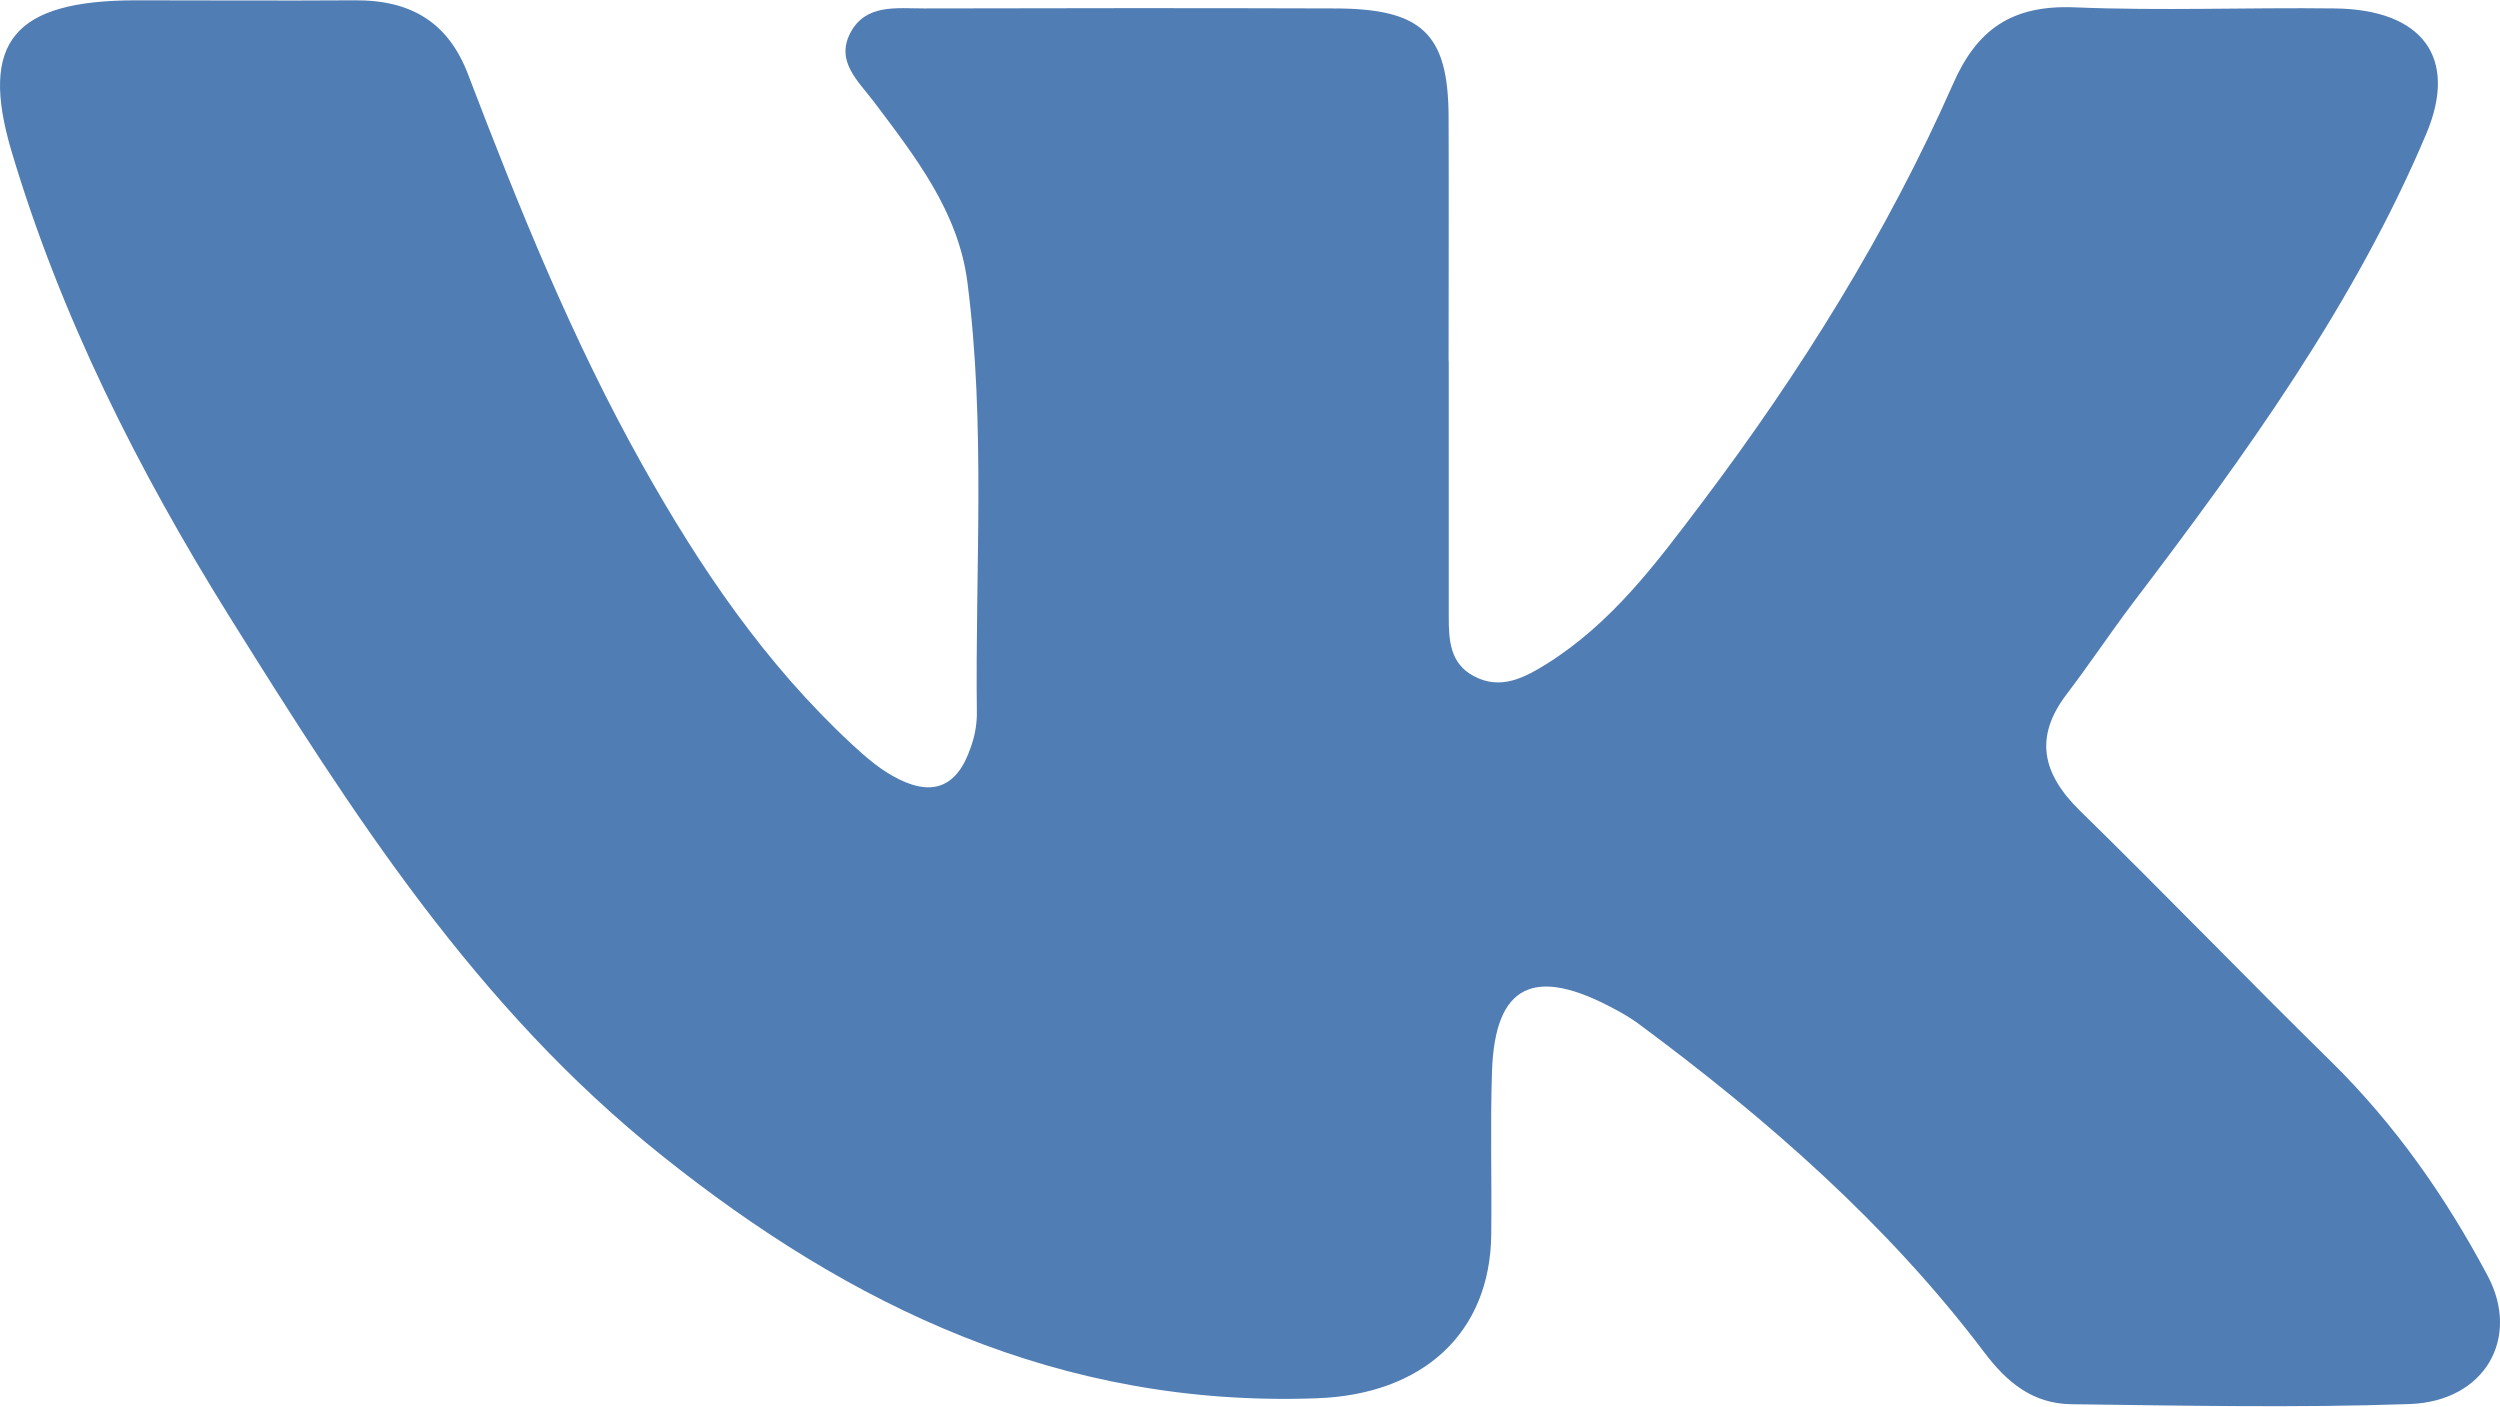
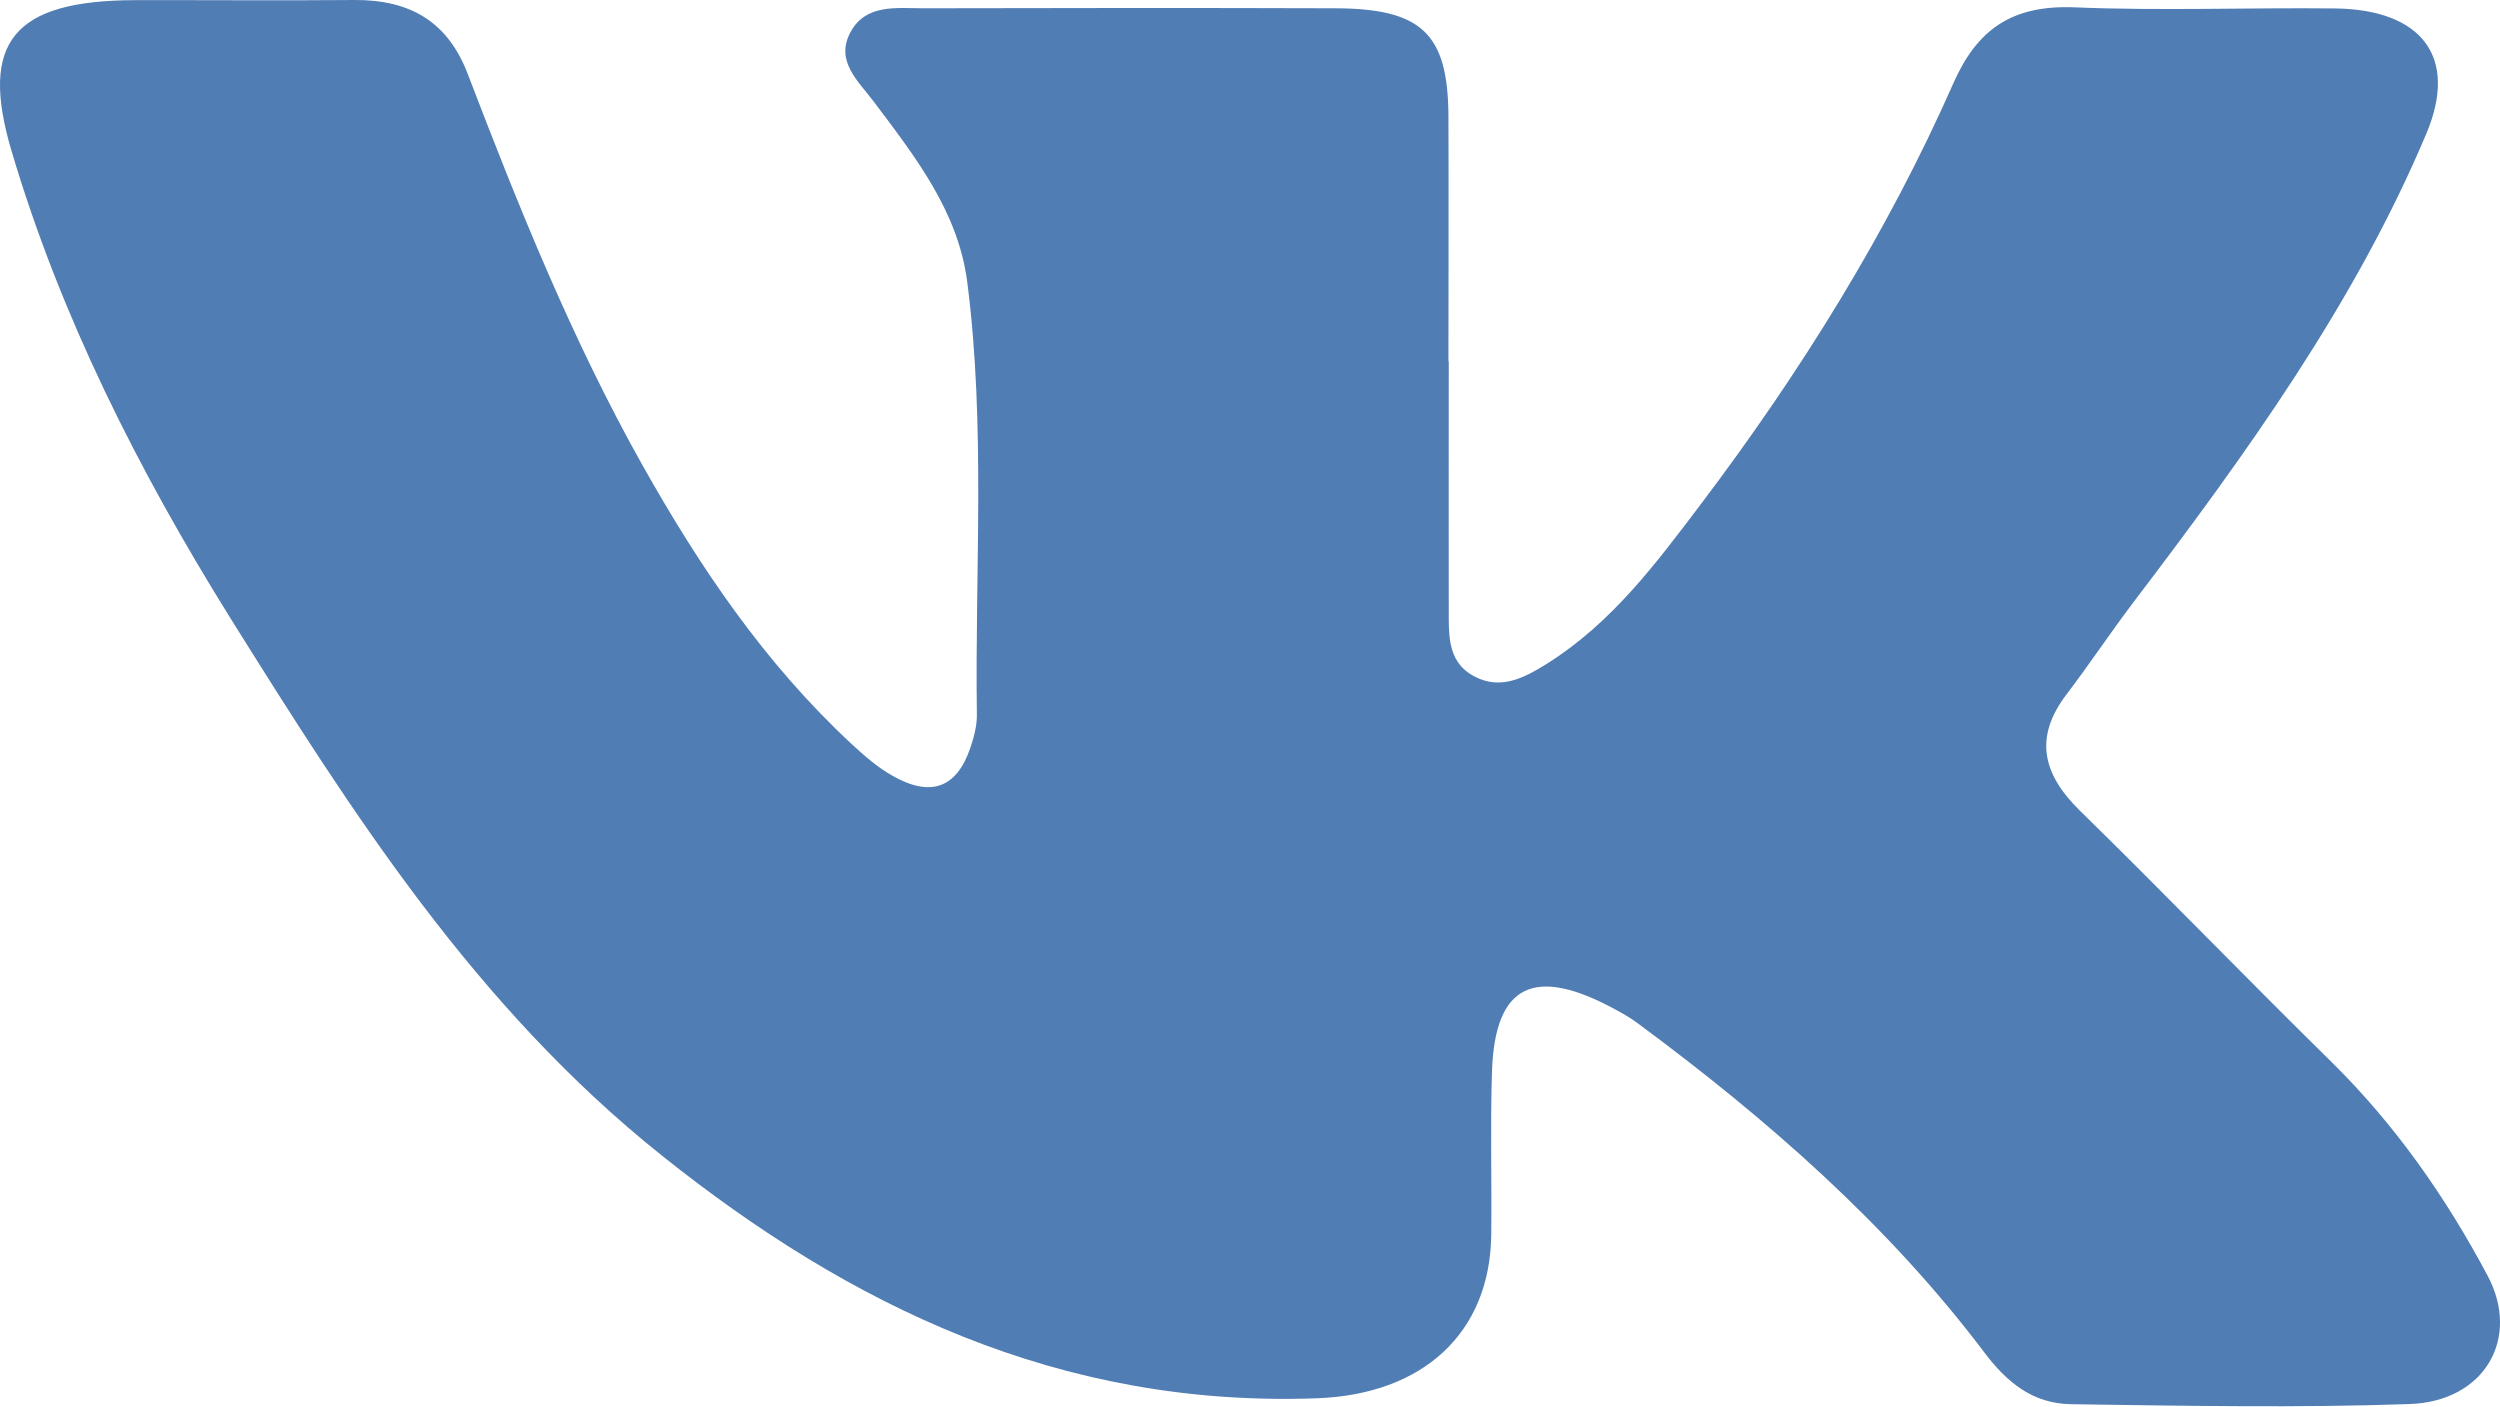
<svg xmlns="http://www.w3.org/2000/svg" width="16" height="9" viewBox="0 0 16 9" fill="none">
-   <path d="M9.272 2.313v1.634c0 .146.006.3.162.381.17.09.321.01.463-.078.423-.265.706-.65.992-1.028.637-.844 1.191-1.734 1.612-2.688.15-.34.369-.504.778-.487.554.023 1.11 0 1.665.007.558.007.789.313.586.798-.459 1.09-1.156 2.055-1.878 3.005-.146.193-.28.395-.427.588-.207.273-.155.506.085.742.542.53 1.066 1.074 1.606 1.604.416.409.738.873 1.004 1.372.214.4-.017.807-.5.823-.72.025-1.442.01-2.163.001-.25-.003-.416-.143-.56-.335-.615-.814-1.386-1.49-2.22-2.107a1.235 1.235 0 00-.14-.085c-.517-.281-.768-.16-.788.391-.012.349-.001.699-.005 1.048-.006.634-.439 1.026-1.117 1.05-1.648.06-2.989-.594-4.188-1.551-1.198-.955-1.988-2.2-2.767-3.446C.882 3.006.386 2.02.072.962-.132.27.087.003.868.002c.467 0 .932.003 1.398 0 .368-.004.603.145.728.47.326.853.667 1.701 1.118 2.505.365.65.78 1.267 1.343 1.789.078.072.16.144.253.197.25.144.416.082.504-.178a.647.647 0 00.04-.212c-.012-.923.058-1.848-.061-2.77-.059-.45-.332-.798-.599-1.153-.1-.132-.246-.258-.149-.441.098-.185.295-.155.469-.155.876-.002 1.754-.003 2.63 0 .558.001.726.16.729.689.002.523 0 1.048 0 1.571h.002z" fill="#507DB4" />
+   <path d="M9.272 2.313C9.272 2.858 9.271 3.403 9.272 3.947C9.272 4.093 9.278 4.246 9.434 4.328C9.603 4.419 9.755 4.338 9.897 4.25C10.32 3.985 10.603 3.599 10.889 3.222C11.526 2.378 12.08 1.488 12.501 0.534C12.651 0.194 12.87 0.03 13.279 0.047C13.833 0.07 14.388 0.048 14.944 0.054C15.502 0.061 15.733 0.367 15.53 0.852C15.071 1.943 14.374 2.907 13.652 3.857C13.506 4.05 13.372 4.252 13.225 4.445C13.018 4.718 13.07 4.951 13.31 5.187C13.852 5.717 14.376 6.261 14.916 6.791C15.332 7.2 15.654 7.664 15.92 8.163C16.134 8.563 15.903 8.97 15.42 8.986C14.7 9.011 13.978 8.997 13.257 8.987C13.007 8.984 12.841 8.844 12.697 8.652C12.082 7.838 11.311 7.162 10.476 6.545C10.433 6.513 10.385 6.486 10.337 6.46C9.82 6.179 9.569 6.3 9.549 6.851C9.537 7.2 9.548 7.55 9.544 7.899C9.538 8.533 9.105 8.925 8.427 8.949C6.779 9.009 5.438 8.355 4.239 7.398C3.041 6.443 2.251 5.198 1.472 3.952C0.883 3.006 0.386 2.021 0.073 0.963C-0.133 0.269 0.086 0.002 0.867 0.001C1.334 5.32919e-05 1.799 0.004 2.265 5.32919e-05C2.633 -0.003 2.868 0.146 2.993 0.472C3.319 1.324 3.66 2.172 4.111 2.976C4.476 3.625 4.891 4.243 5.454 4.765C5.532 4.837 5.614 4.909 5.707 4.962C5.956 5.106 6.123 5.044 6.211 4.784C6.234 4.715 6.253 4.643 6.252 4.572C6.239 3.649 6.309 2.724 6.19 1.802C6.131 1.352 5.858 1.004 5.591 0.649C5.491 0.517 5.345 0.391 5.442 0.208C5.54 0.023 5.737 0.053 5.911 0.053C6.787 0.051 7.665 0.05 8.541 0.053C9.099 0.054 9.267 0.214 9.27 0.742C9.272 1.265 9.27 1.79 9.27 2.313H9.272Z" fill="#507DB4" />
</svg>
